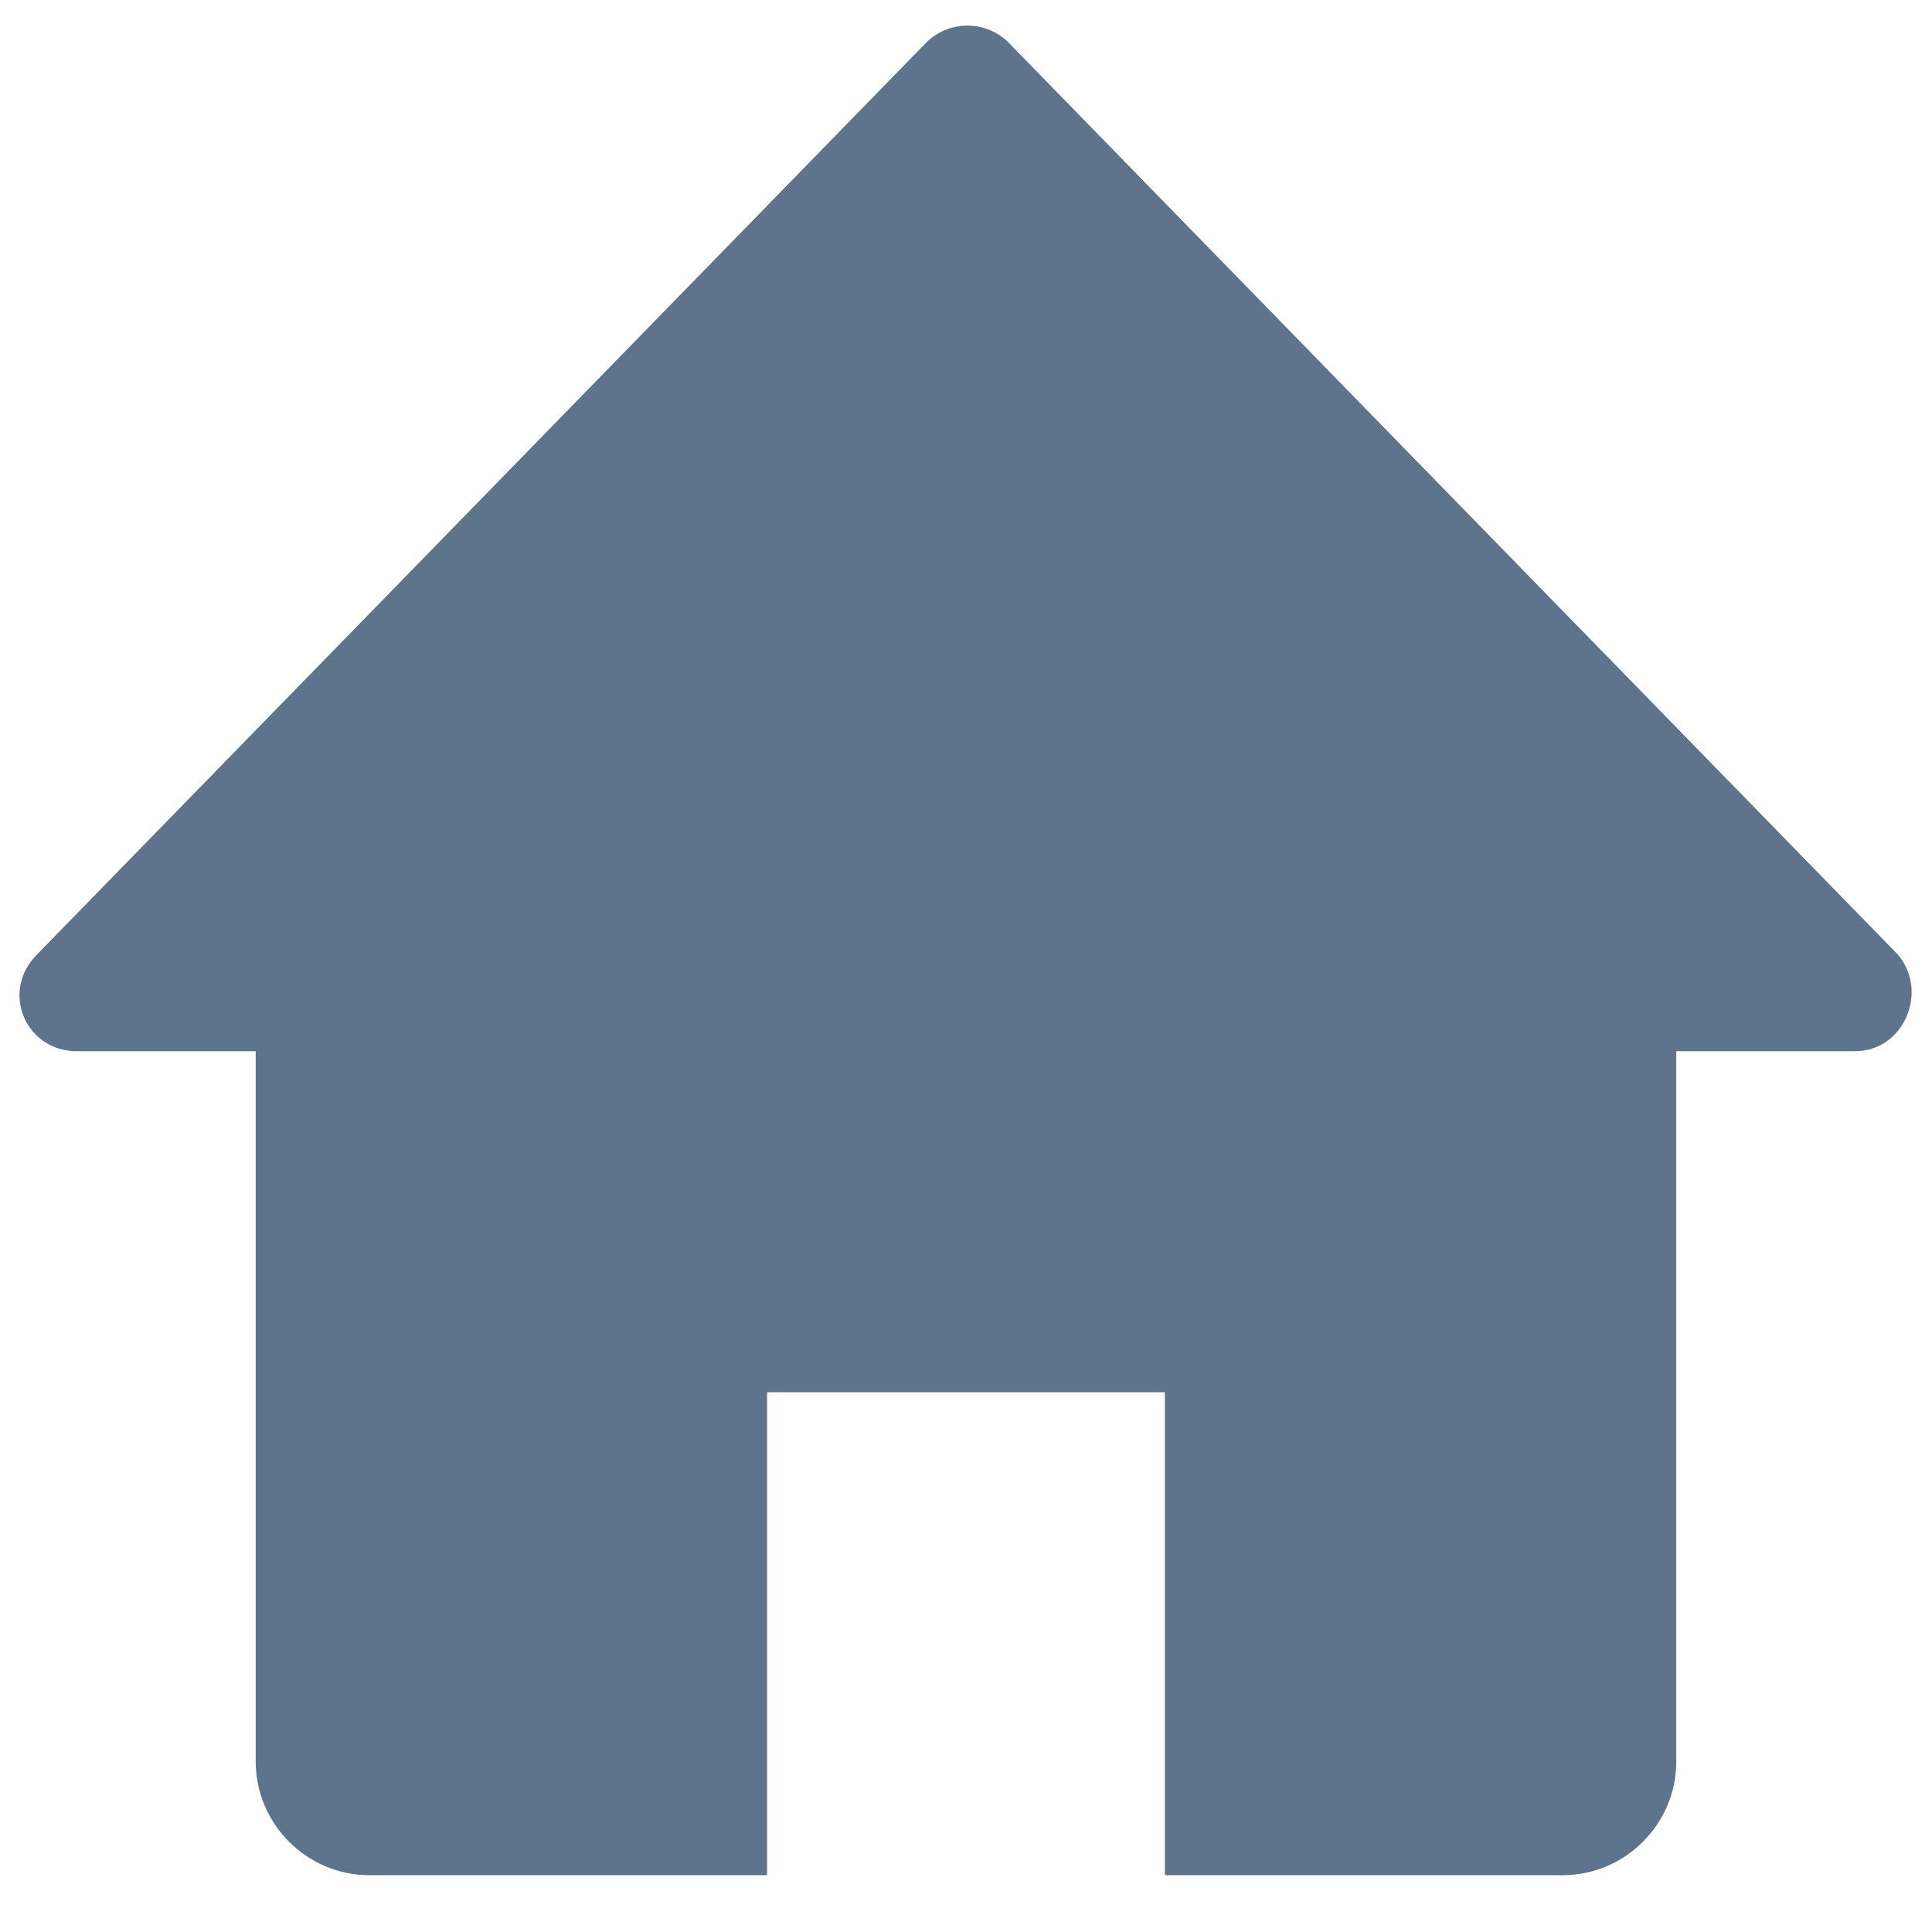
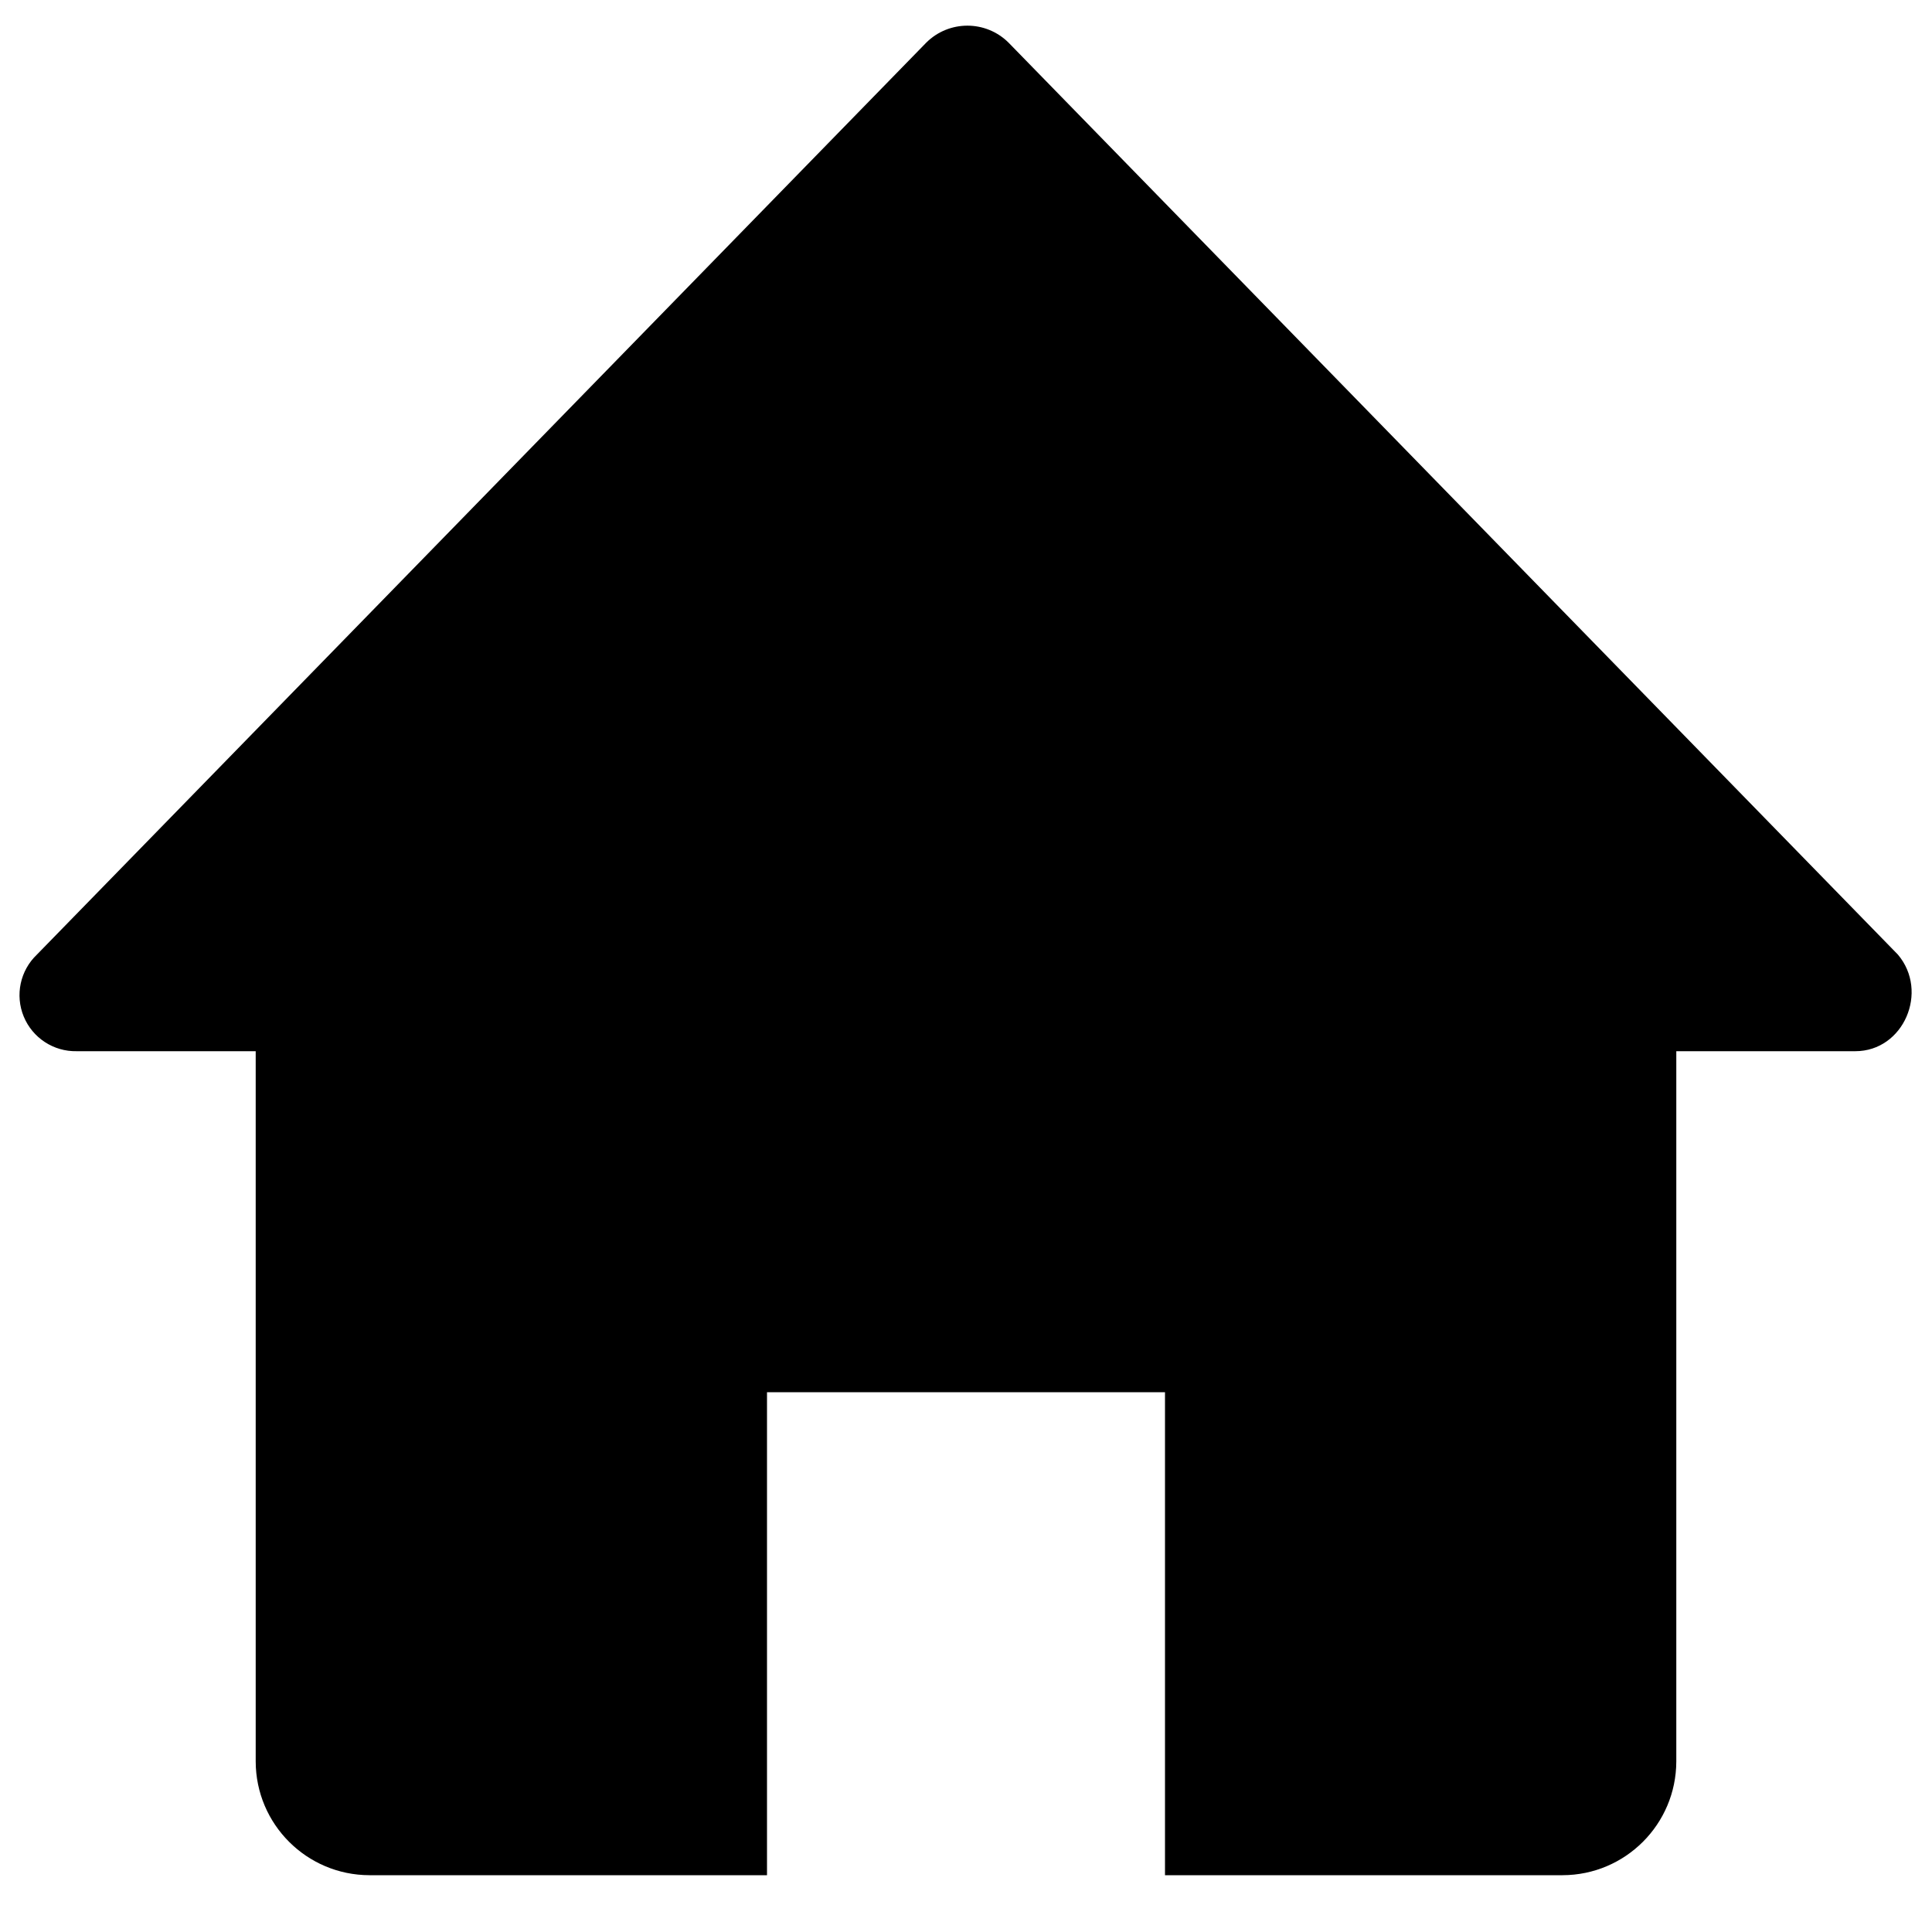
- <svg xmlns="http://www.w3.org/2000/svg" width="20px" height="20px" viewBox="0 0 20 20" version="1.1">
-   <defs />
-   <g id="Symbols" stroke="none" stroke-width="1" fill="none" fill-rule="evenodd">
-     <g id="首页" fill="#5D748C" fill-rule="nonzero">
-       <path d="M19.206,10.882 L17.353,10.882 L17.353,18.235 C17.353,18.882 16.824,19.412 16.176,19.412 L12.059,19.412 L12.059,14.412 L7.941,14.412 L7.941,19.412 L3.824,19.412 C3.176,19.412 2.647,18.882 2.647,18.235 L2.647,10.882 L0.794,10.882 C0.265,10.882 -4.09117185e-14,10.265 0.382,9.882 L9.588,0.441 C9.824,0.206 10.206,0.206 10.441,0.441 L19.647,9.882 C19.971,10.265 19.706,10.882 19.206,10.882 Z" id="Shape" />
-     </g>
-   </g>
+ <svg xmlns="http://www.w3.org/2000/svg" t="1531804816924" class="icon" style="" viewBox="0 0 1024 1024" version="1.1" p-id="1325" width="200" height="200">
+   <defs>
+     <style type="text/css" />
+   </defs>
+   <path d="M983.347 557.158h-94.874v376.474a60.416 60.416 0 0 1-60.262 60.262H617.472v-256H406.528v256H195.789a60.416 60.416 0 0 1-60.262-60.262v-376.474H40.653a29.696 29.696 0 0 1-21.094-51.2L490.906 22.63a30.925 30.925 0 0 1 43.674 0l471.347 483.328c16.589 19.61 3.021 51.2-22.579 51.2z" p-id="1326" />
</svg>
